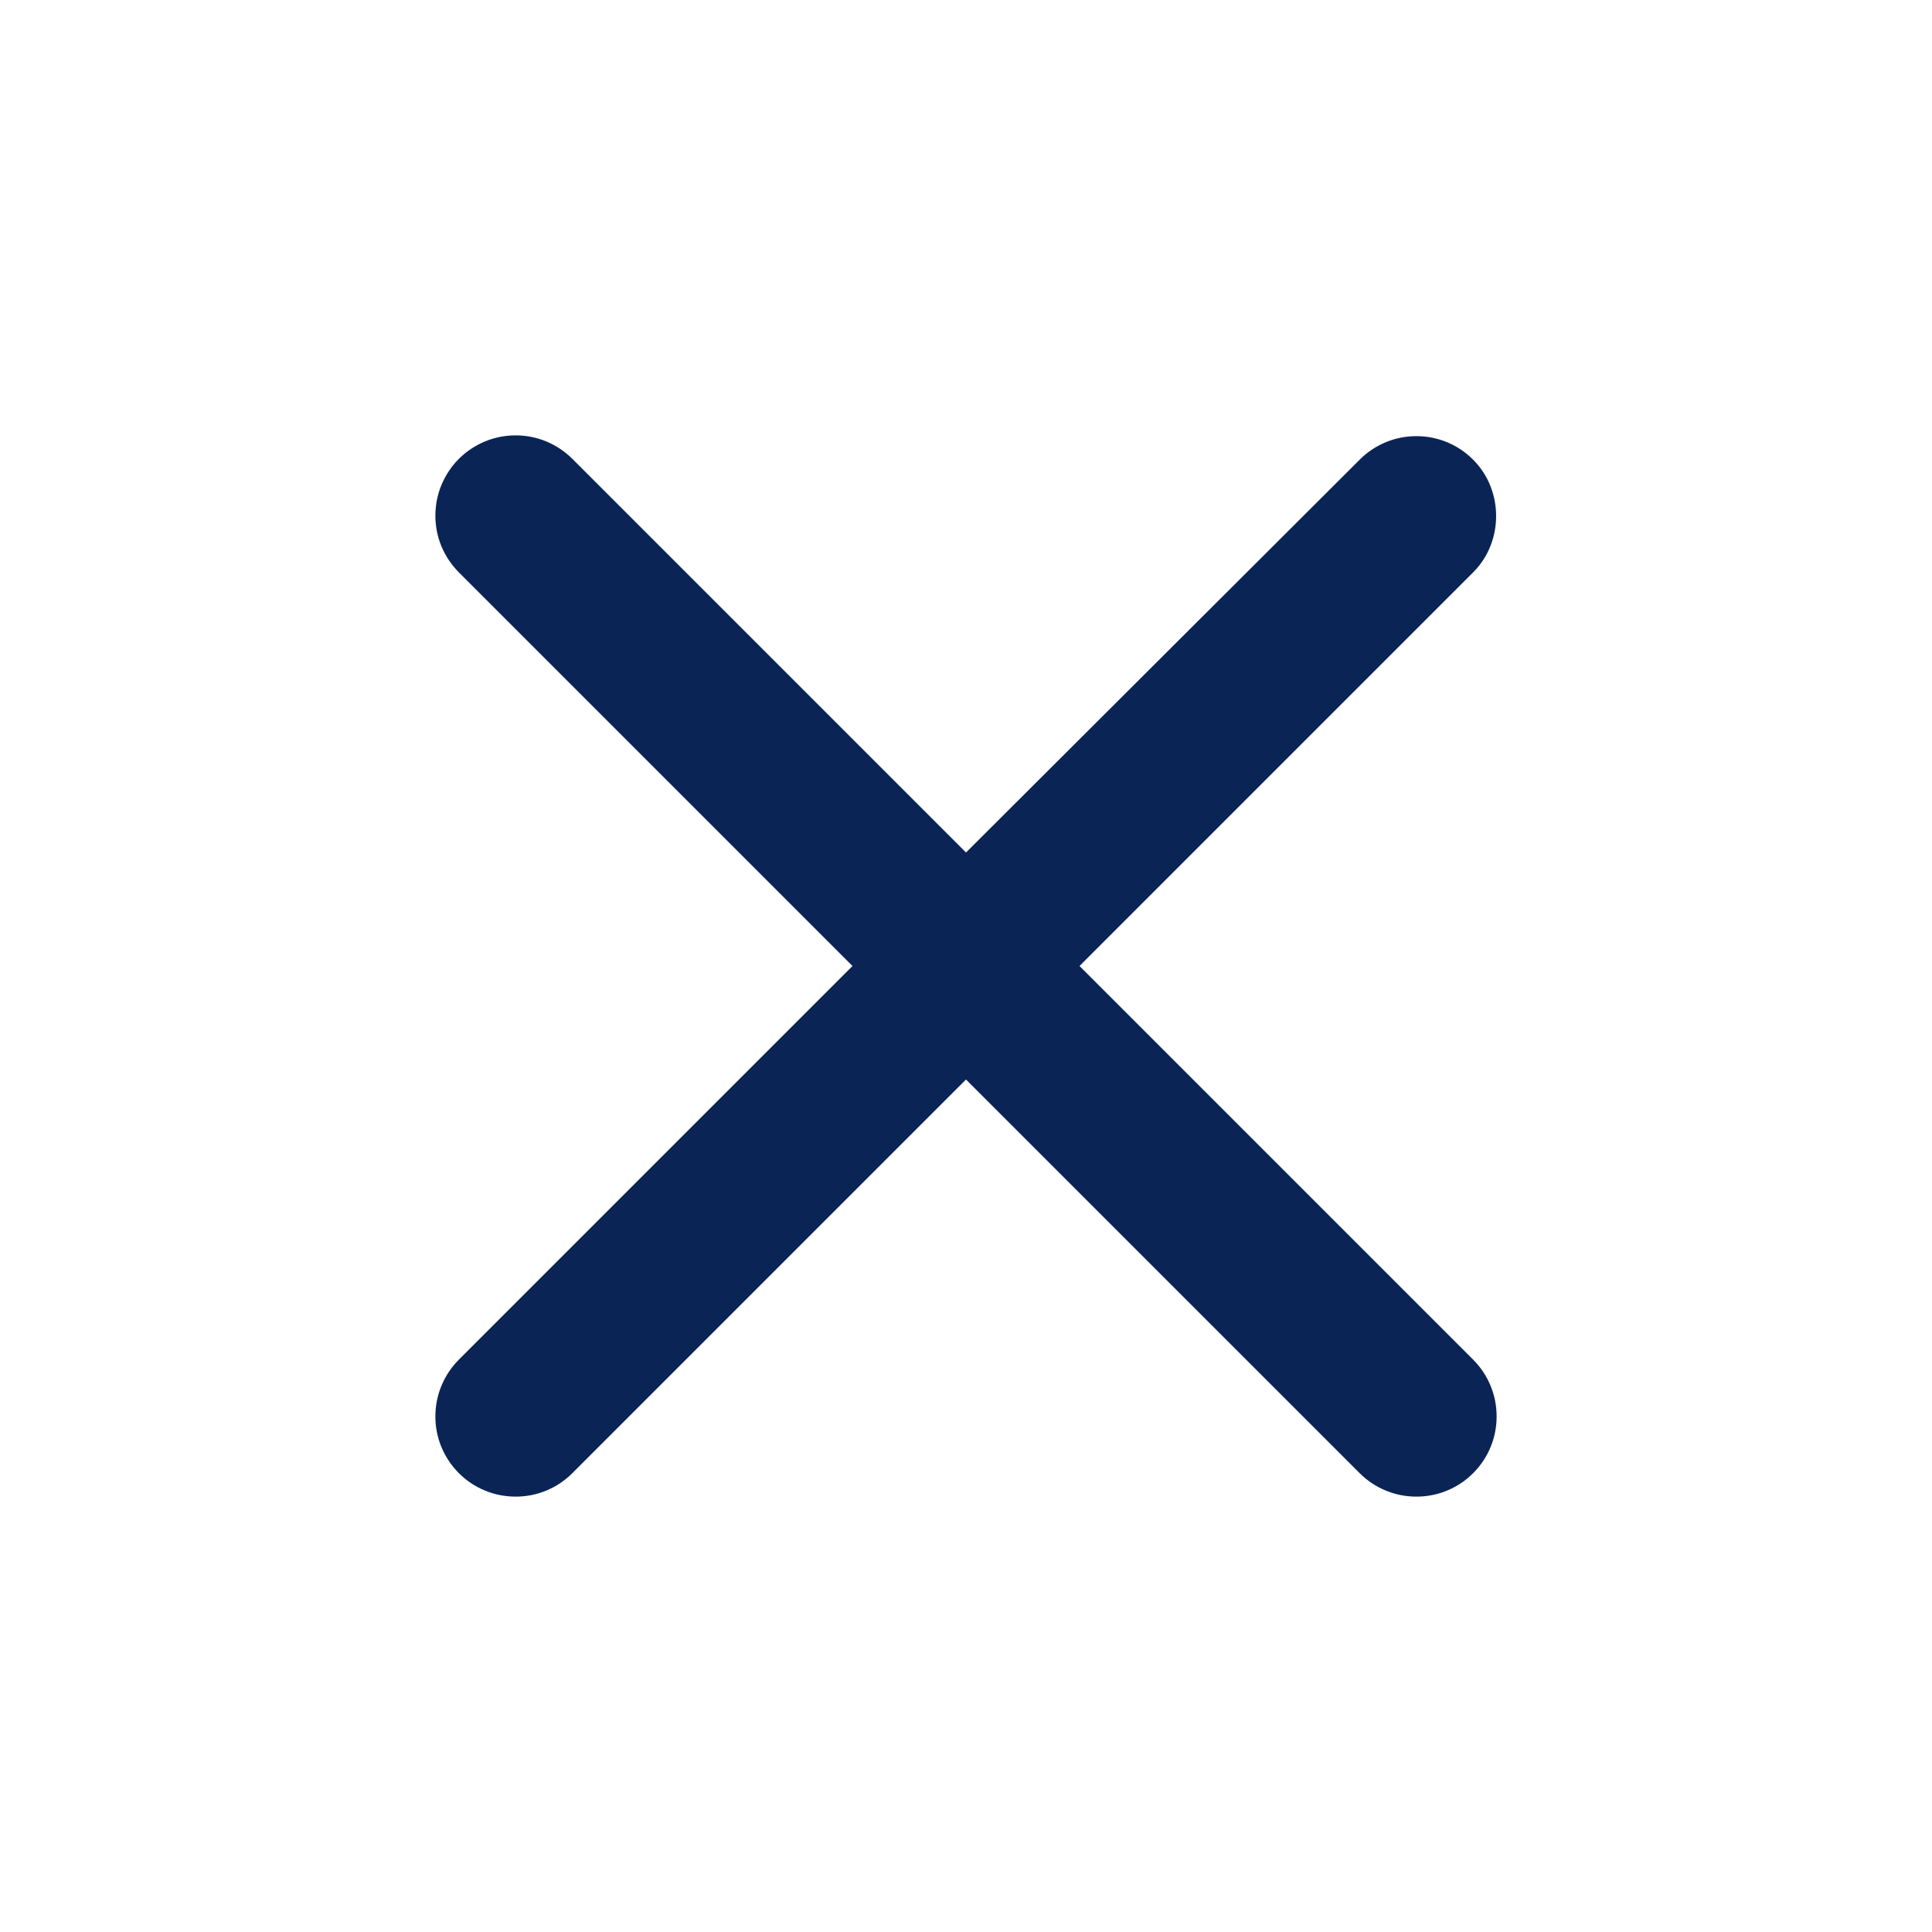
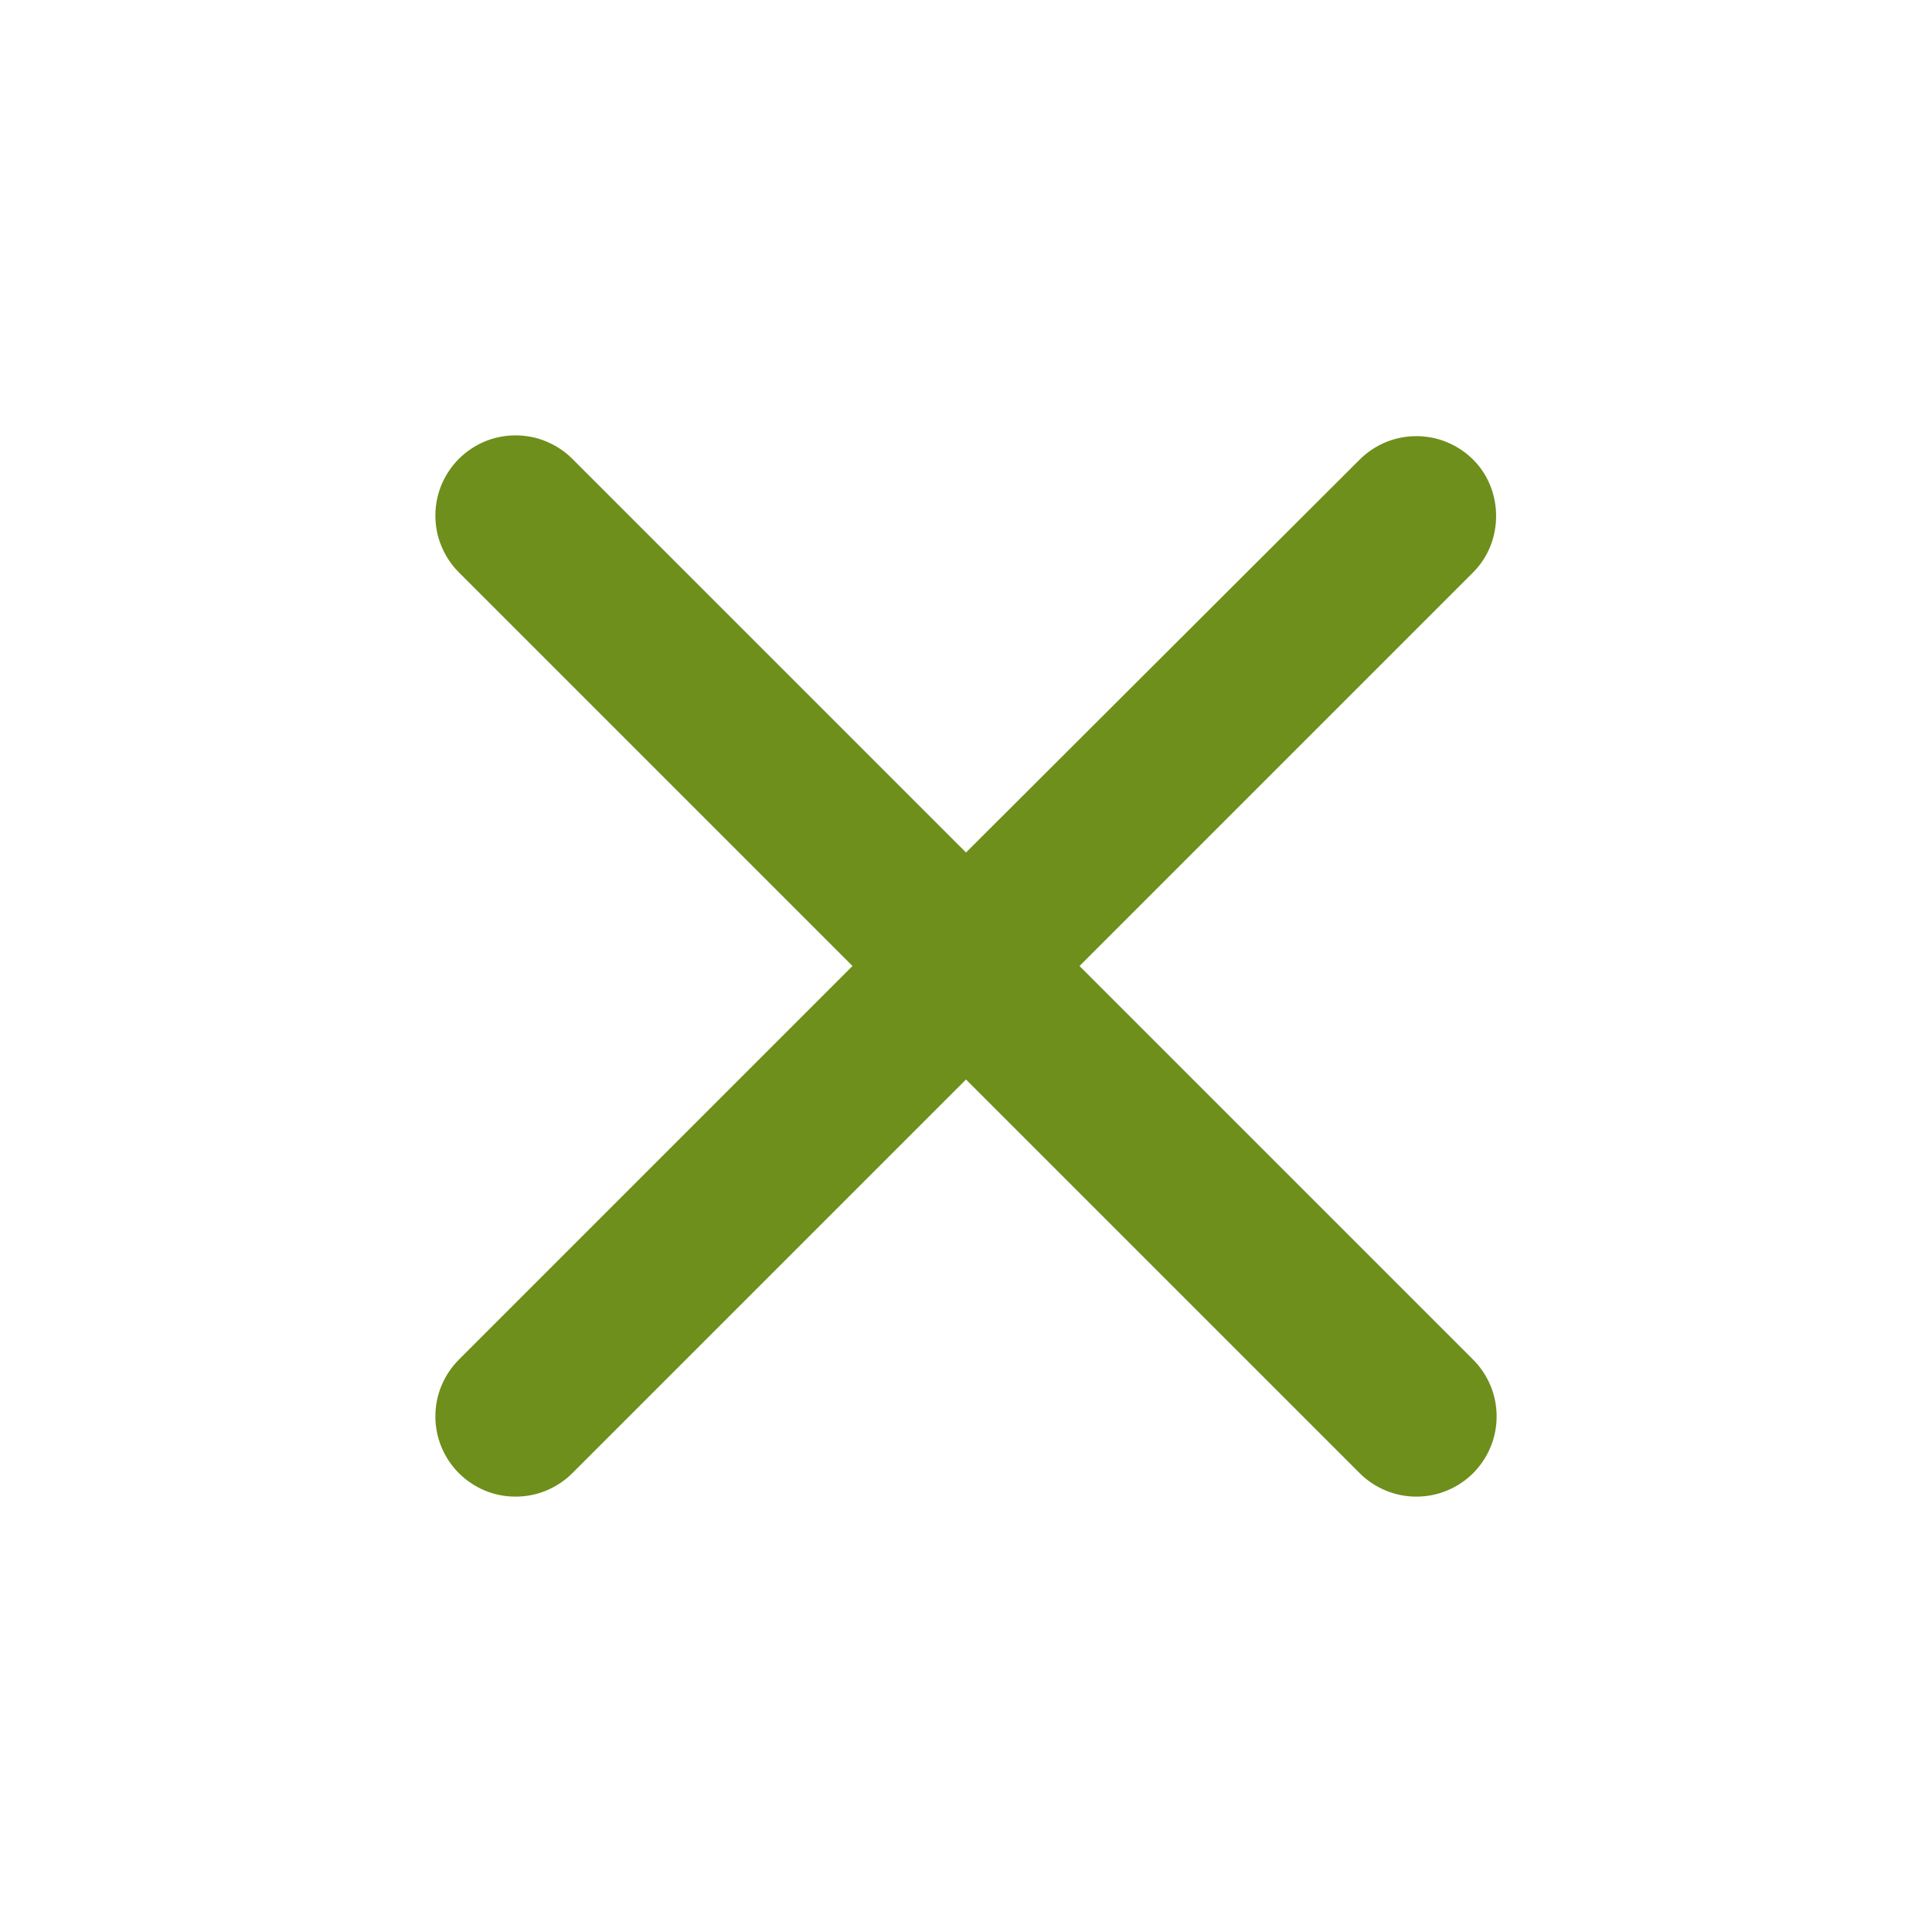
<svg xmlns="http://www.w3.org/2000/svg" width="20" height="20" viewBox="0 0 20 20" fill="none">
-   <path d="M15.25 4.759C15.173 4.681 15.082 4.62 14.981 4.578C14.88 4.536 14.772 4.515 14.663 4.515C14.553 4.515 14.445 4.536 14.345 4.578C14.244 4.62 14.152 4.681 14.075 4.759L10 8.825L5.925 4.75C5.848 4.673 5.756 4.612 5.656 4.57C5.555 4.528 5.447 4.507 5.338 4.507C5.229 4.507 5.121 4.528 5.02 4.57C4.919 4.612 4.827 4.673 4.75 4.75C4.673 4.827 4.612 4.919 4.57 5.02C4.528 5.121 4.507 5.229 4.507 5.338C4.507 5.447 4.528 5.555 4.57 5.656C4.612 5.756 4.673 5.848 4.75 5.925L8.825 10L4.75 14.075C4.673 14.152 4.612 14.244 4.57 14.345C4.528 14.445 4.507 14.554 4.507 14.663C4.507 14.772 4.528 14.88 4.57 14.981C4.612 15.081 4.673 15.173 4.75 15.25C4.827 15.327 4.919 15.389 5.02 15.43C5.121 15.472 5.229 15.493 5.338 15.493C5.447 15.493 5.555 15.472 5.656 15.43C5.756 15.389 5.848 15.327 5.925 15.25L10 11.175L14.075 15.25C14.152 15.327 14.244 15.389 14.345 15.43C14.445 15.472 14.554 15.493 14.663 15.493C14.772 15.493 14.88 15.472 14.981 15.43C15.081 15.389 15.173 15.327 15.25 15.25C15.327 15.173 15.389 15.081 15.43 14.981C15.472 14.88 15.493 14.772 15.493 14.663C15.493 14.554 15.472 14.445 15.43 14.345C15.389 14.244 15.327 14.152 15.25 14.075L11.175 10L15.25 5.925C15.567 5.609 15.567 5.075 15.25 4.759Z" fill="#0A2456" />
+   <path d="M15.25 4.758C15.173 4.681 15.081 4.62 14.98 4.578C14.88 4.536 14.772 4.515 14.662 4.515C14.553 4.515 14.445 4.536 14.344 4.578C14.244 4.62 14.152 4.681 14.075 4.758L10 8.825L5.925 4.75C5.848 4.673 5.756 4.612 5.655 4.57C5.555 4.528 5.447 4.507 5.337 4.507C5.228 4.507 5.12 4.528 5.019 4.57C4.919 4.612 4.827 4.673 4.75 4.75C4.673 4.827 4.612 4.919 4.57 5.019C4.528 5.12 4.507 5.228 4.507 5.337C4.507 5.447 4.528 5.555 4.57 5.655C4.612 5.756 4.673 5.848 4.75 5.925L8.825 10L4.75 14.075C4.673 14.152 4.612 14.244 4.57 14.345C4.528 14.445 4.507 14.553 4.507 14.662C4.507 14.772 4.528 14.88 4.57 14.98C4.612 15.081 4.673 15.173 4.75 15.25C4.827 15.327 4.919 15.388 5.019 15.43C5.12 15.472 5.228 15.493 5.337 15.493C5.447 15.493 5.555 15.472 5.655 15.43C5.756 15.388 5.848 15.327 5.925 15.25L10 11.175L14.075 15.25C14.152 15.327 14.244 15.388 14.345 15.43C14.445 15.472 14.553 15.493 14.662 15.493C14.772 15.493 14.88 15.472 14.98 15.43C15.081 15.388 15.173 15.327 15.25 15.25C15.327 15.173 15.388 15.081 15.43 14.98C15.472 14.88 15.493 14.772 15.493 14.662C15.493 14.553 15.472 14.445 15.43 14.345C15.388 14.244 15.327 14.152 15.25 14.075L11.175 10L15.25 5.925C15.567 5.608 15.567 5.075 15.25 4.758Z" fill="#6E8F1B" />
</svg>
